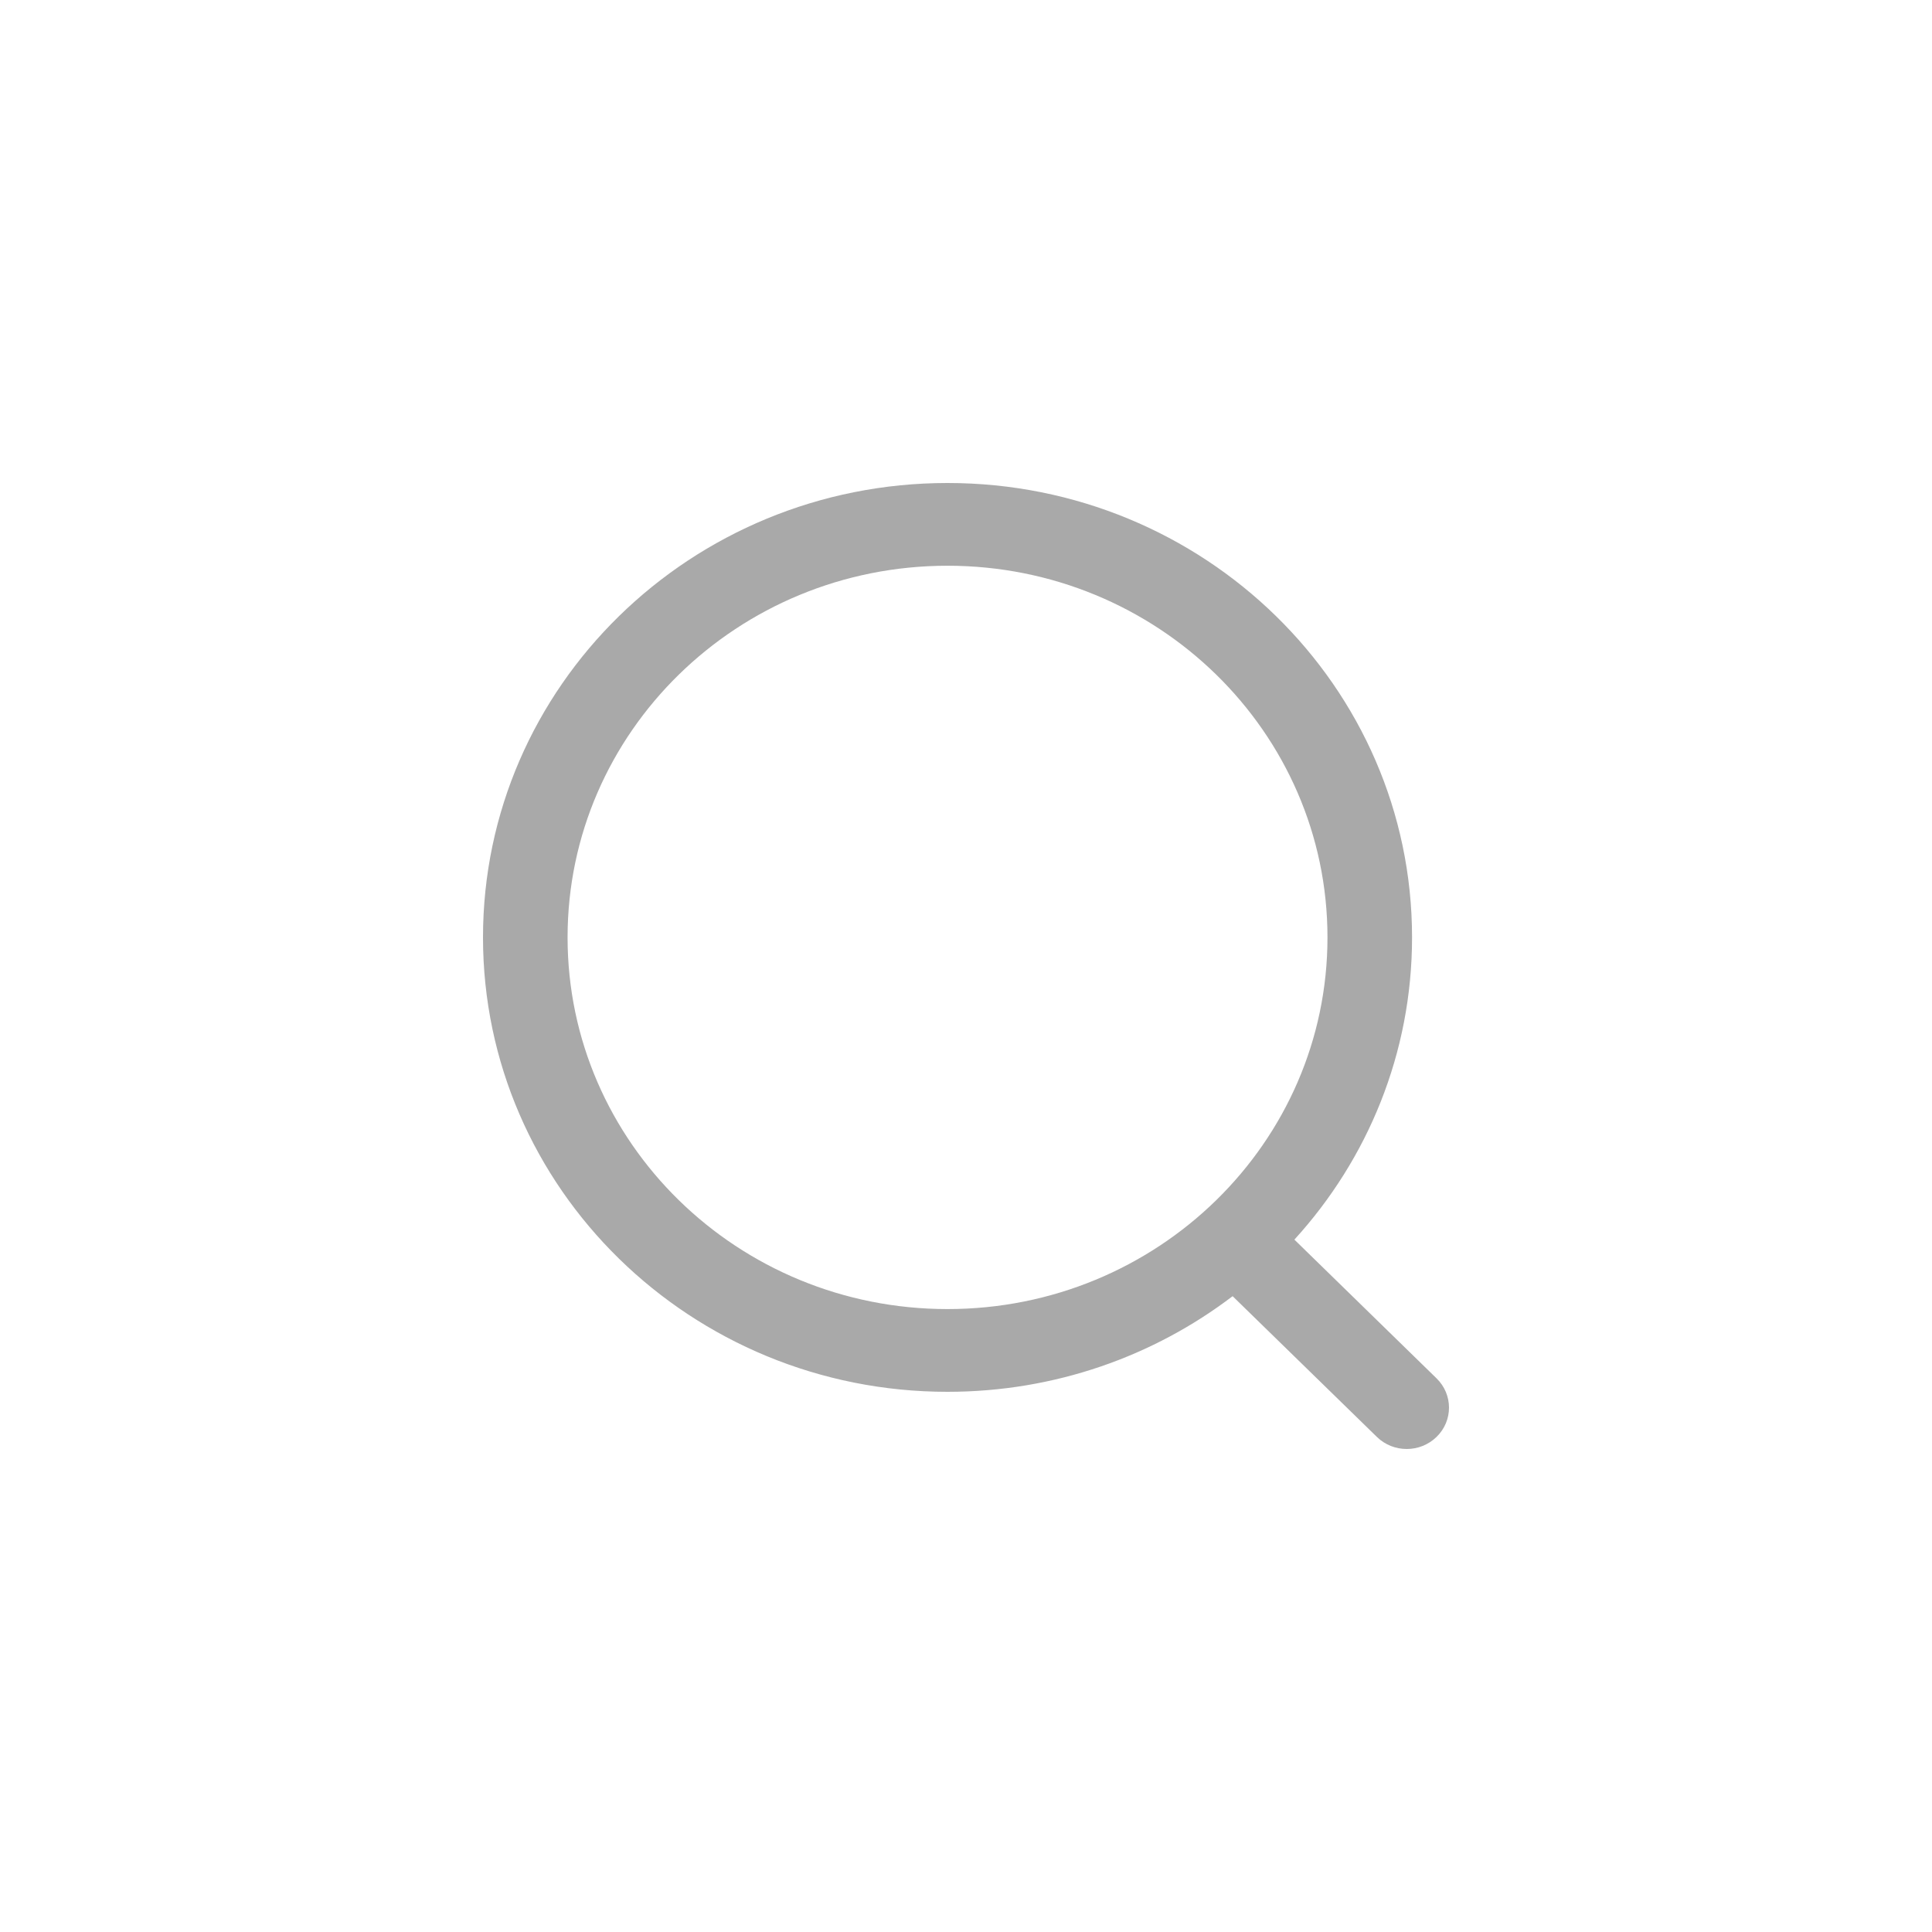
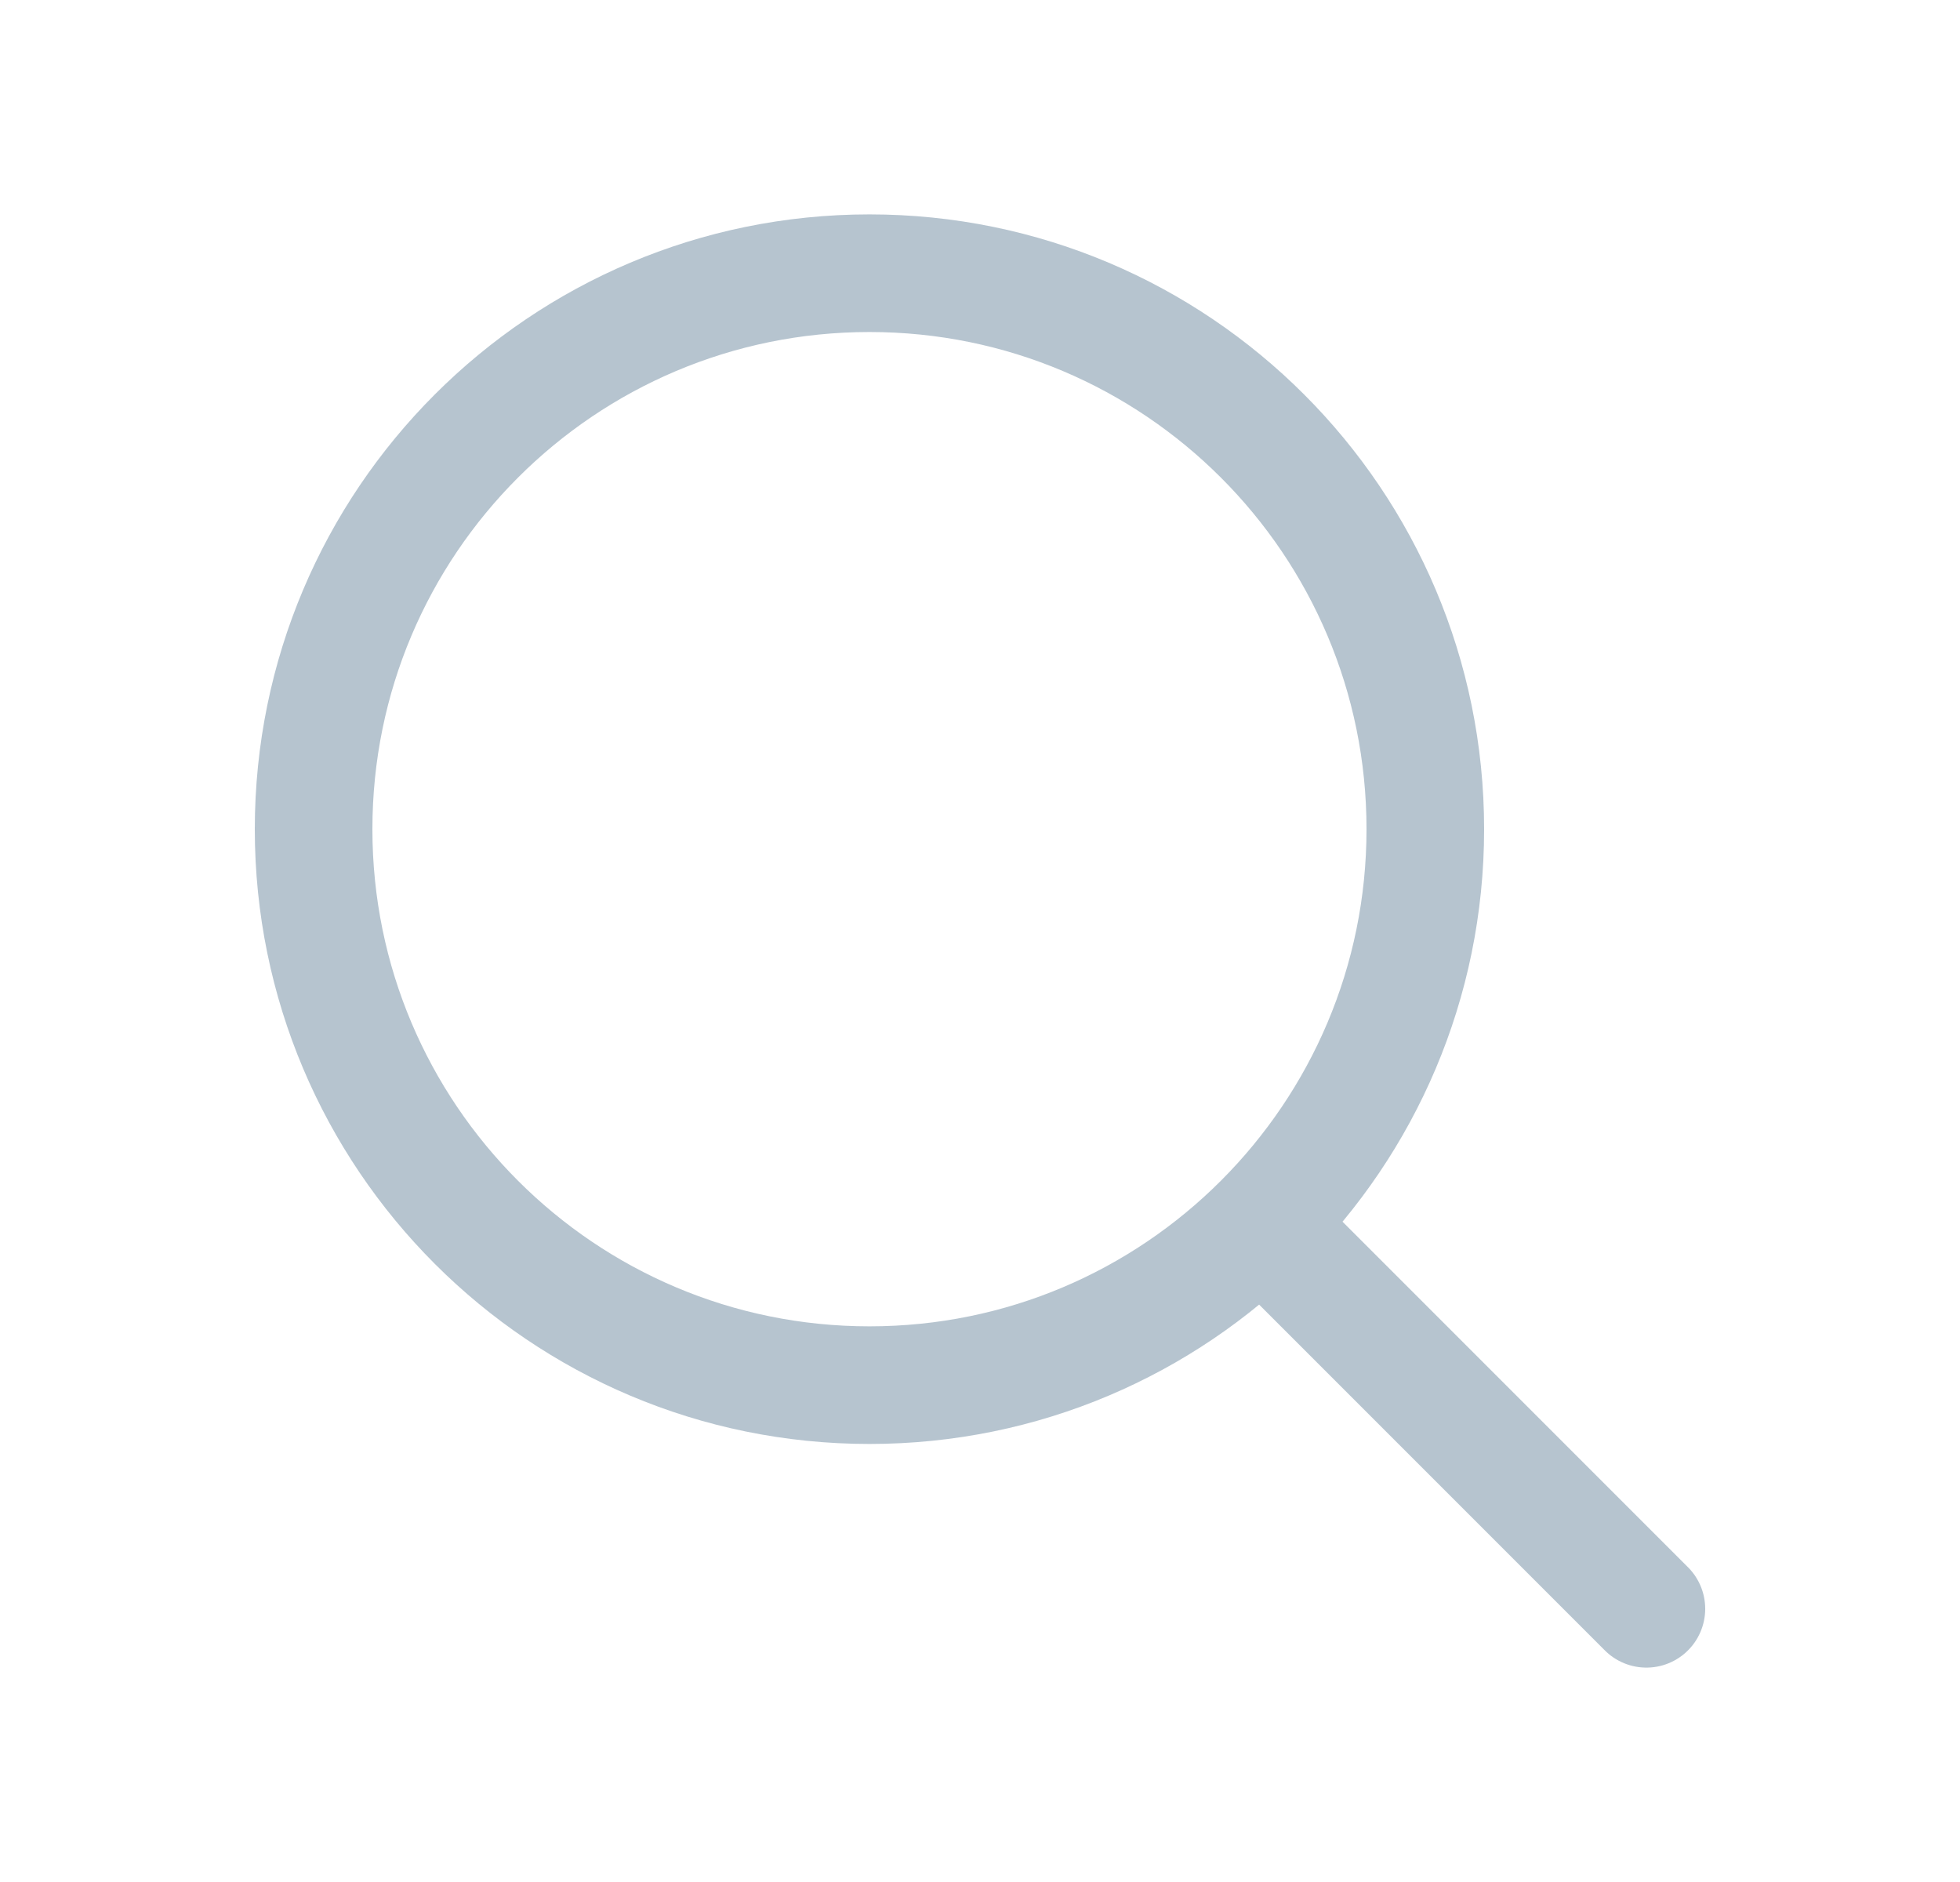
- <svg xmlns="http://www.w3.org/2000/svg" width="40" height="40" viewBox="0 0 40 40" fill="none">
-   <path fill-rule="evenodd" clip-rule="evenodd" d="M11.751 19.408C11.751 15.158 15.273 11.713 19.617 11.713C23.962 11.713 27.484 15.158 27.484 19.408C27.484 23.658 23.962 27.103 19.617 27.103C15.273 27.103 11.751 23.658 11.751 19.408ZM19.617 10C14.306 10 10 14.212 10 19.408C10 24.604 14.306 28.816 19.617 28.816C21.842 28.816 23.89 28.077 25.52 26.836L28.507 29.75C28.849 30.084 29.403 30.083 29.744 29.748C30.086 29.414 30.085 28.872 29.743 28.538L26.799 25.665C28.314 24.003 29.235 21.81 29.235 19.408C29.235 14.212 24.929 10 19.617 10Z" fill="#A9A9A9" />
+ <svg xmlns="http://www.w3.org/2000/svg" width="25" height="24" viewBox="0 0 25 24" fill="none">
+   <path d="M21 20.516L16.087 15.603M18.18 10.574C18.18 14.489 15.006 17.664 11.09 17.664C7.174 17.664 4 14.489 4 10.574C4 6.658 7.174 3.484 11.09 3.484C15.006 3.484 18.18 6.658 18.18 10.574Z" stroke="#B6C4CF" stroke-width="1.5" stroke-linecap="round" />
</svg>
